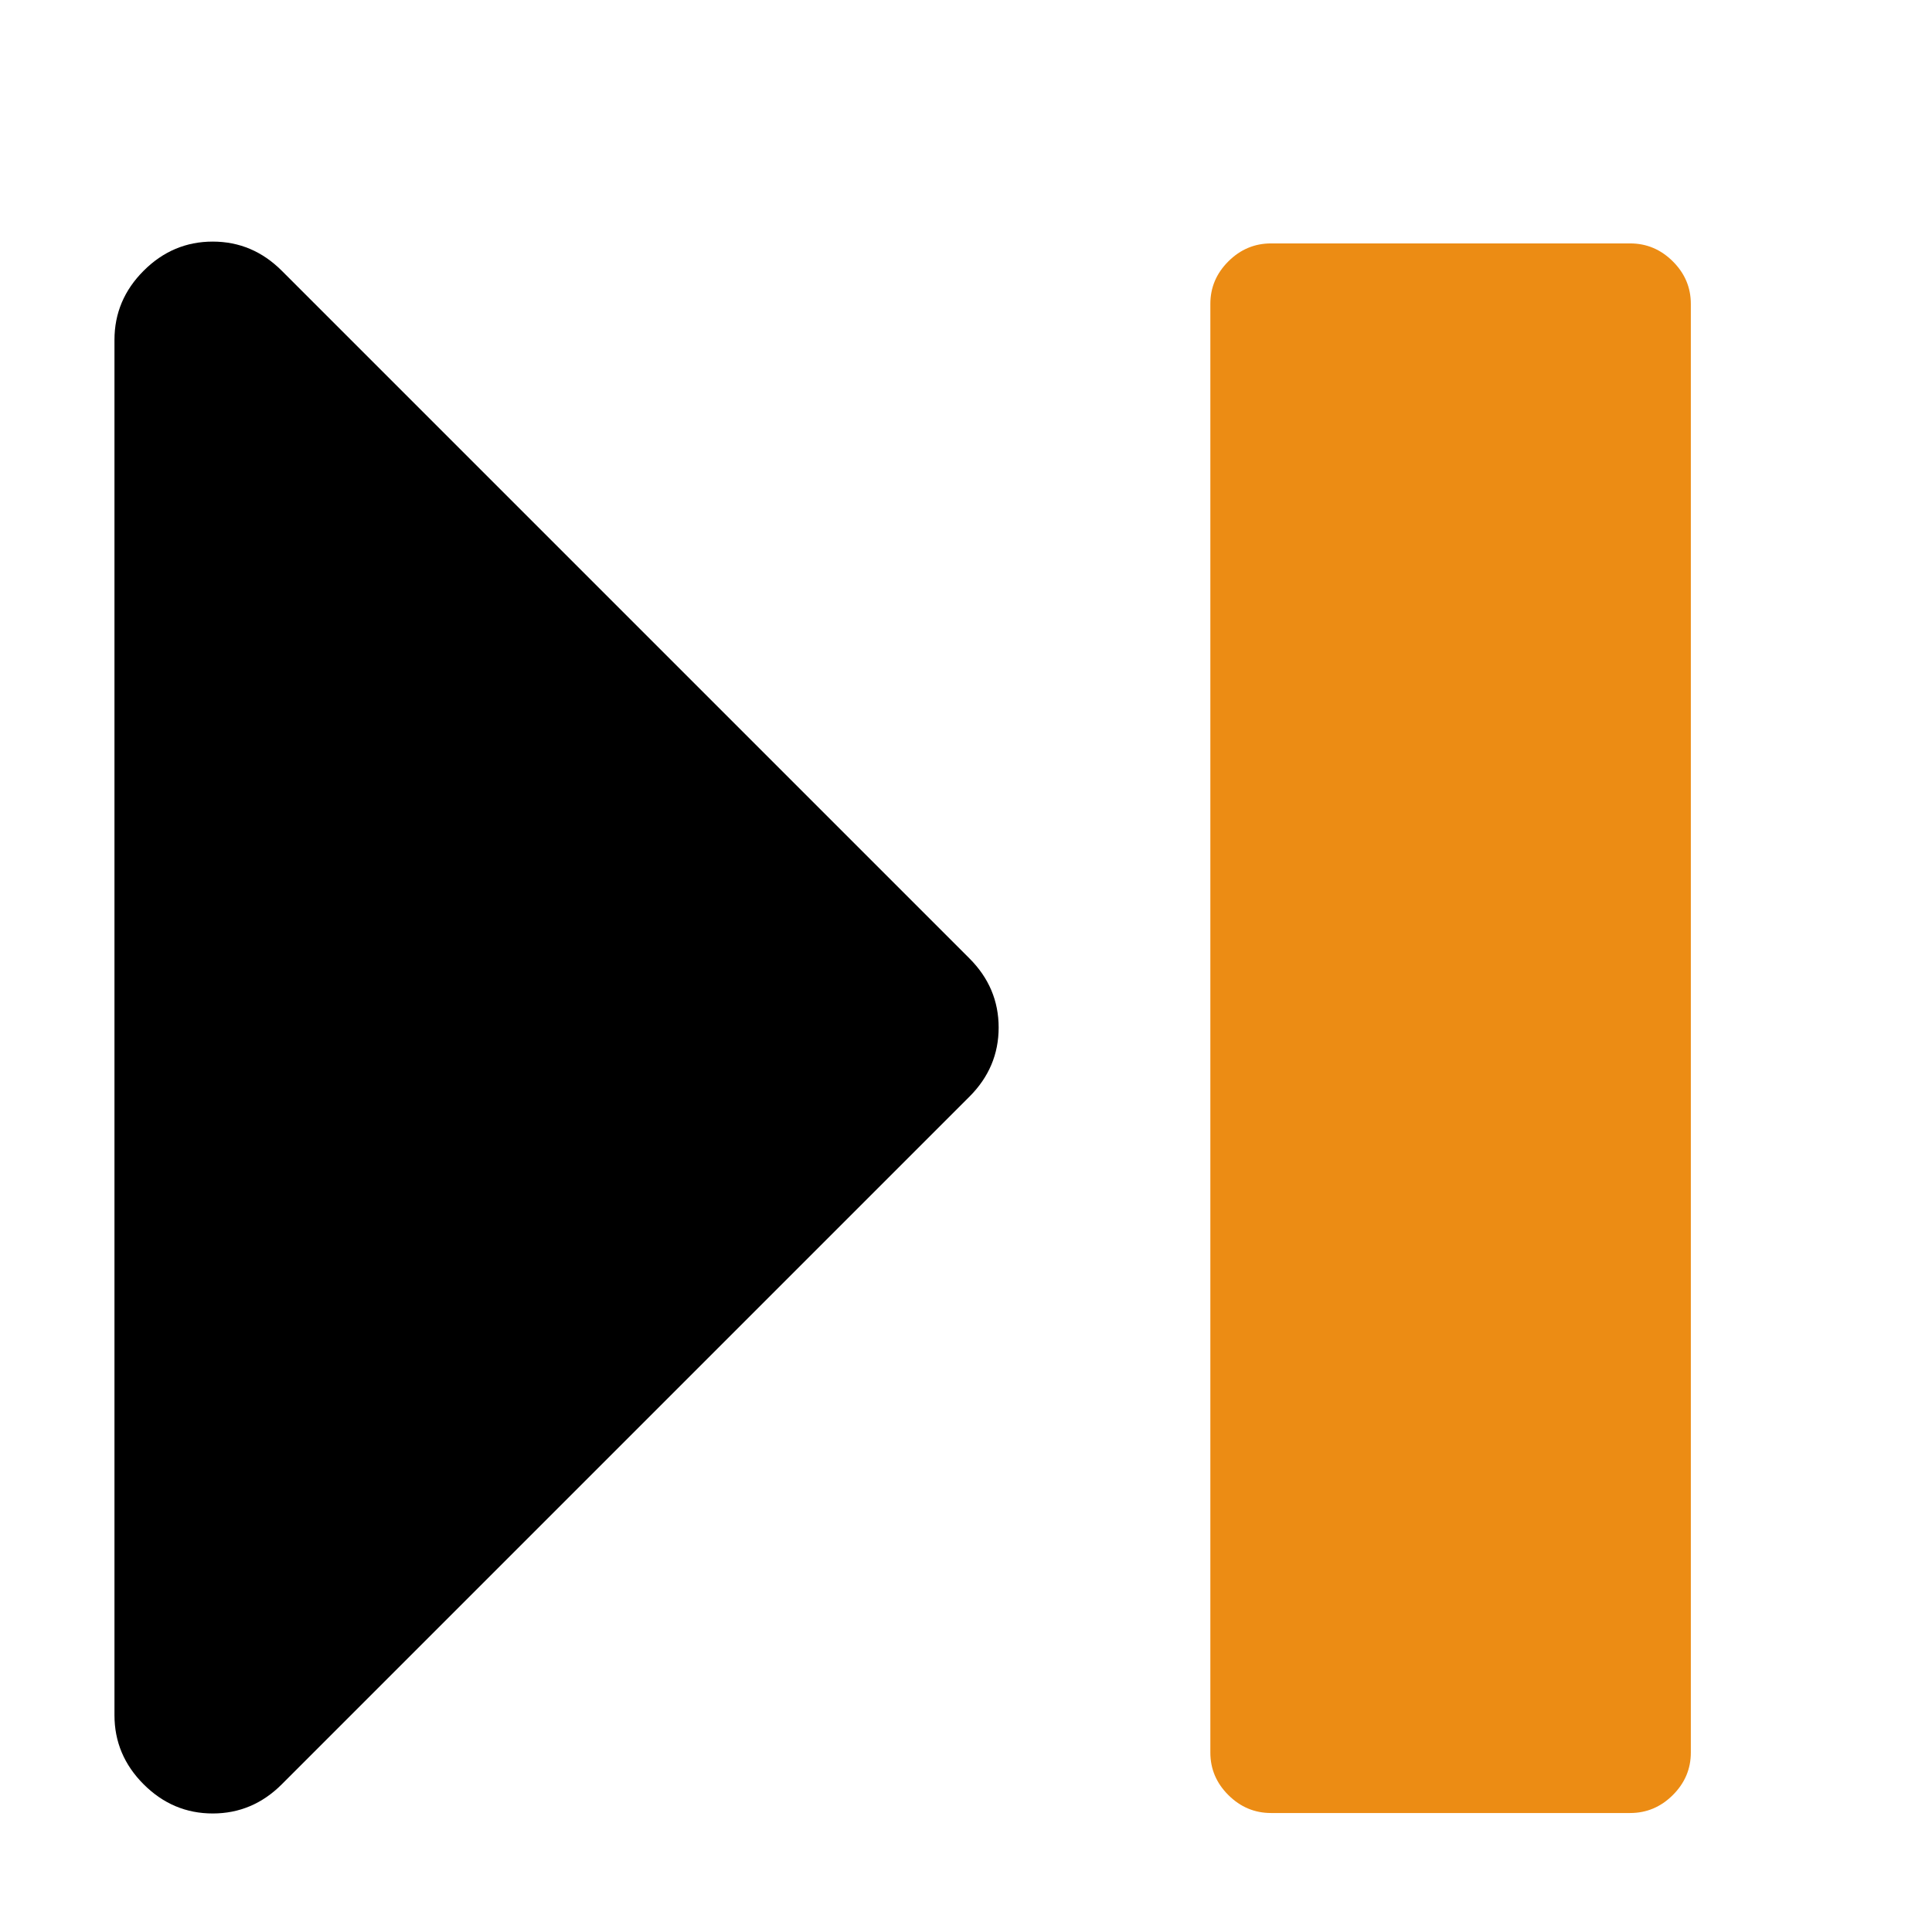
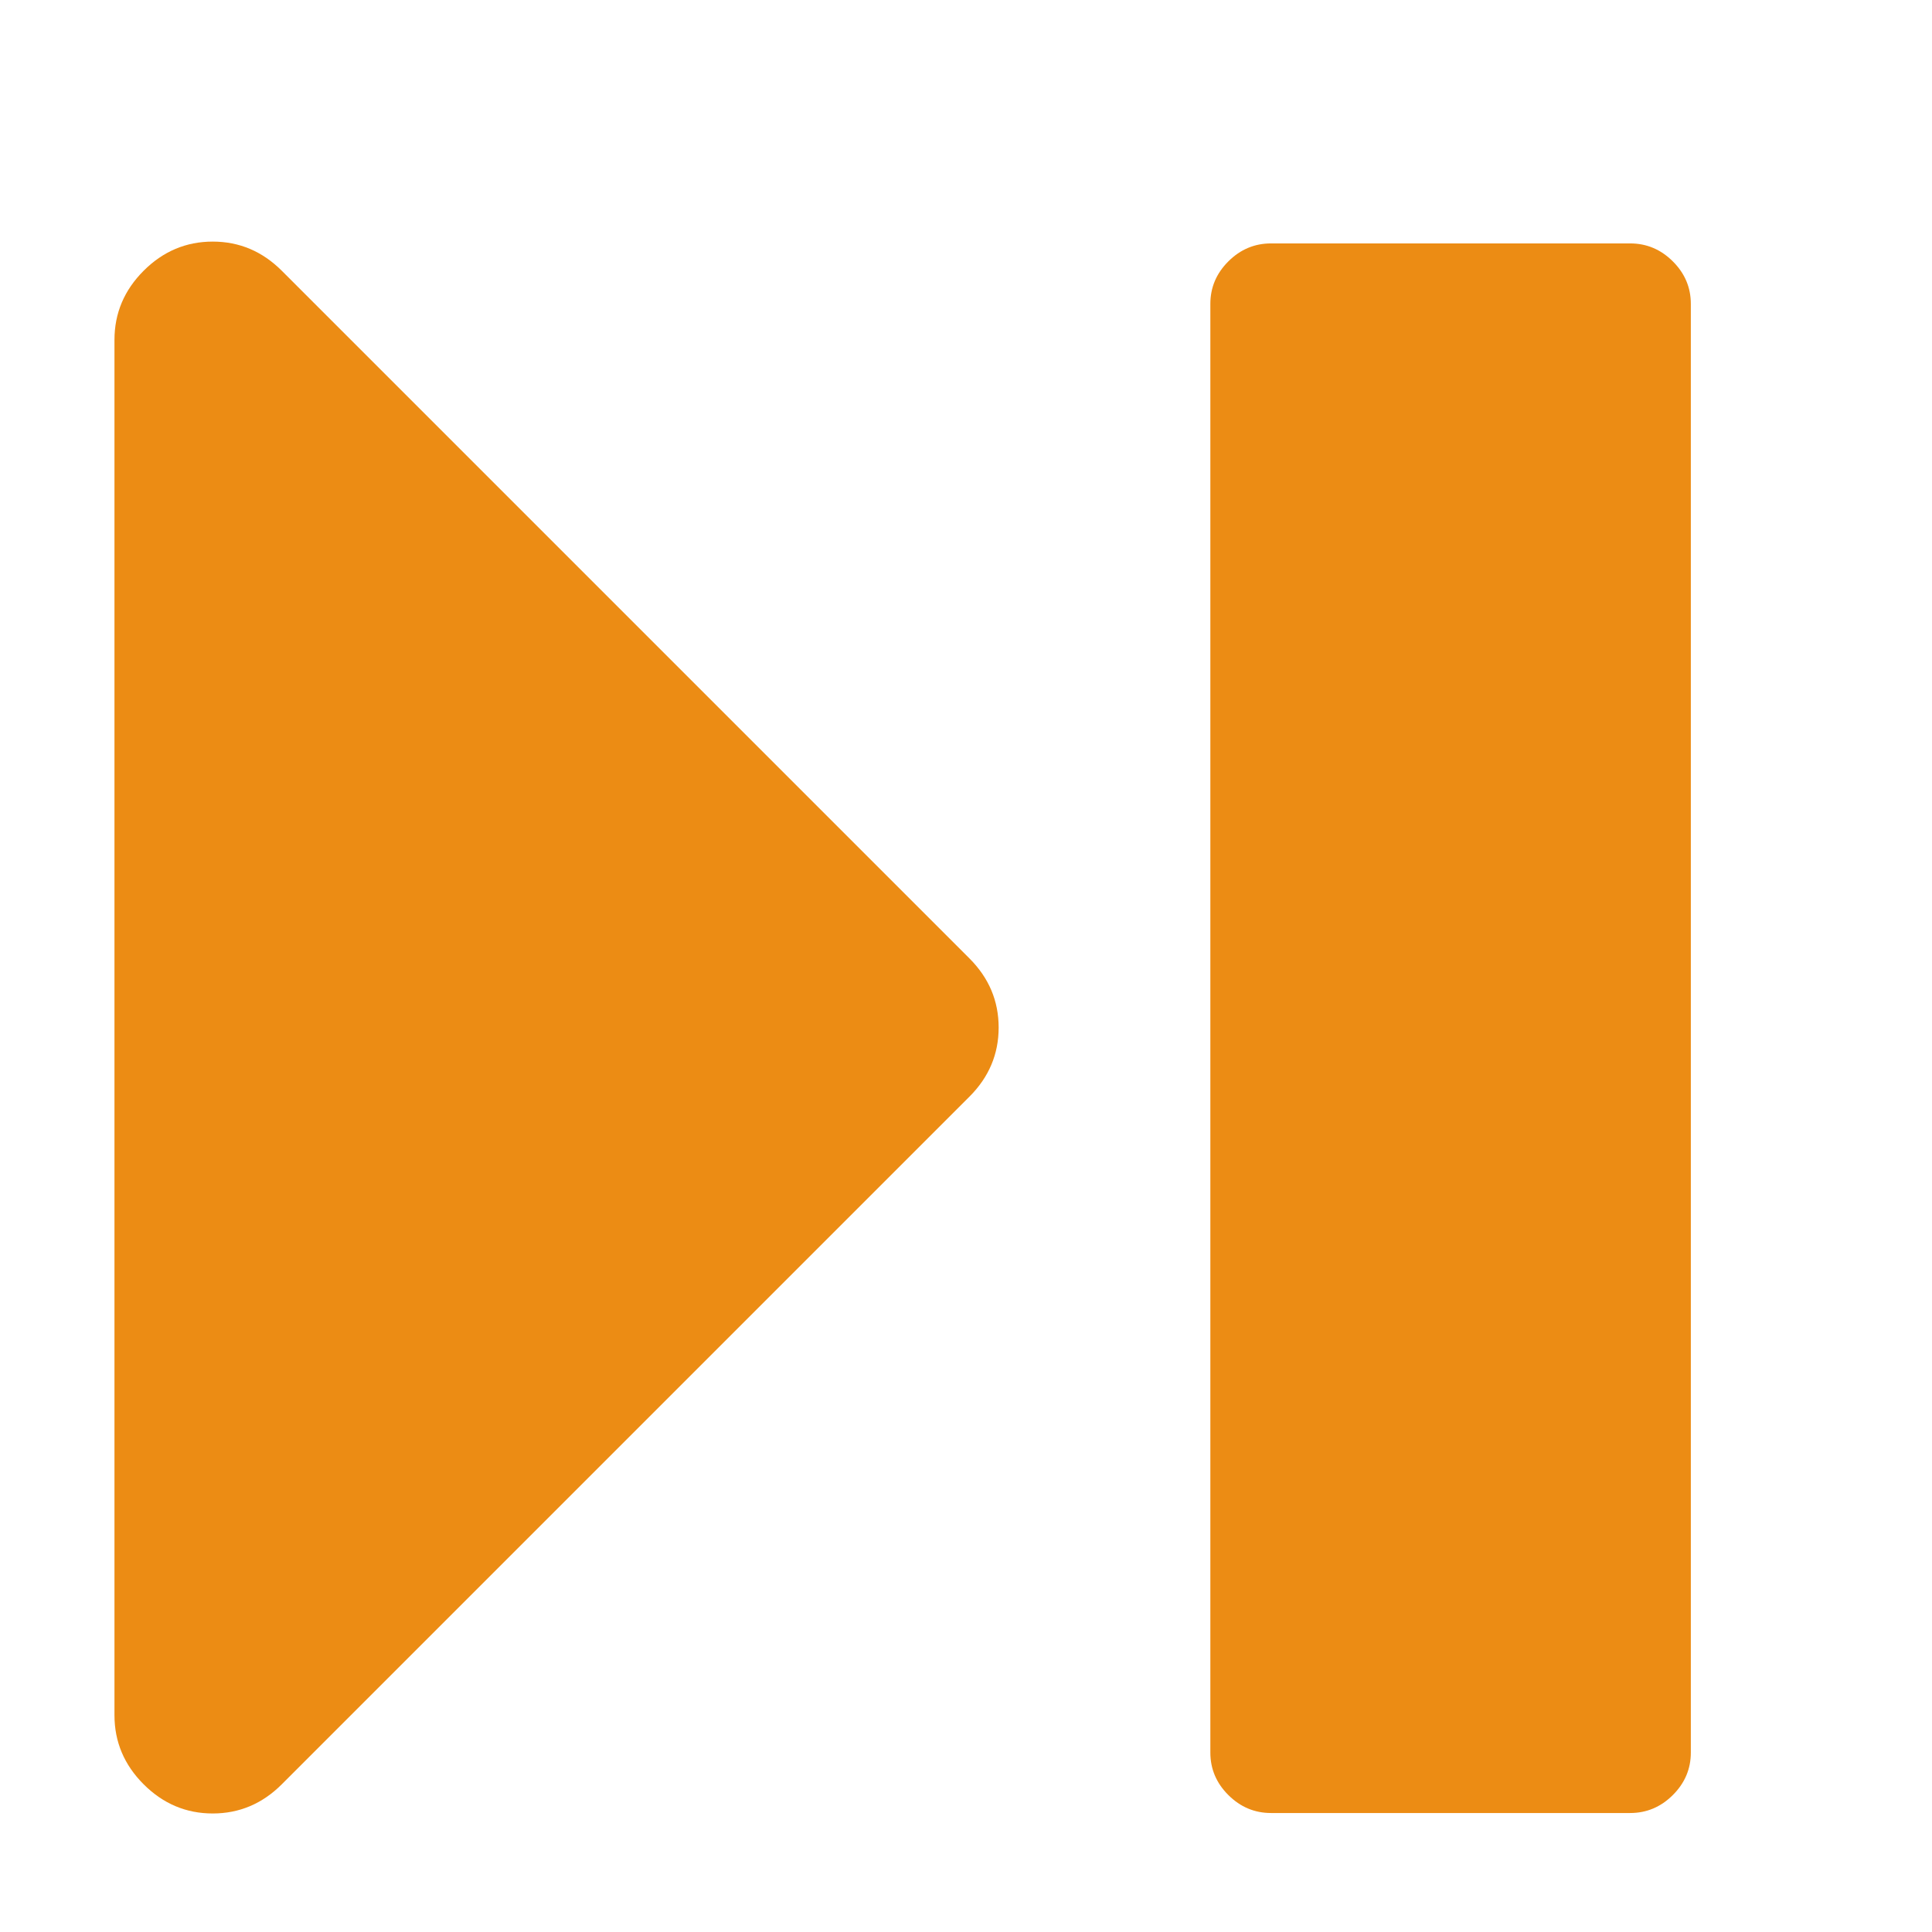
<svg xmlns="http://www.w3.org/2000/svg" version="1.1" viewBox="0 0 128 128">
  <style type="text/css">.Back{fill:#ec8c14;}</style>
  <g transform="matrix(0 -.1017 -.1017 0 137.76 159.2)">
-     <path class="back" d="m1408 1216q0 26-19 45t-45 19h-896q-26 0-45-19t-19-45 19-45l448-448q19-19 45-19t45 19l448 448q19 19 19 45z" />
+     <path class="Back" d="m1408 1216q0 26-19 45t-45 19h-896q-26 0-45-19t-19-45 19-45l448-448q19-19 45-19t45 19l448 448q19 19 19 45z" />
  </g>
  <path class="Back" d="m108 16.127h-23.789c-1.089 0-2.032 0.396-2.828 1.189-0.796 0.793-1.194 1.731-1.194 2.816v95.98c0 1.085 0.398 2.024 1.194 2.816 0.796 0.793 1.739 1.189 2.828 1.189h23.789c1.089 0 2.032-0.396 2.828-1.189 0.796-0.793 1.194-1.731 1.194-2.816v-95.98c0-1.085-0.398-2.024-1.194-2.816-0.796-0.793-1.739-1.189-2.828-1.189z" />
</svg>
